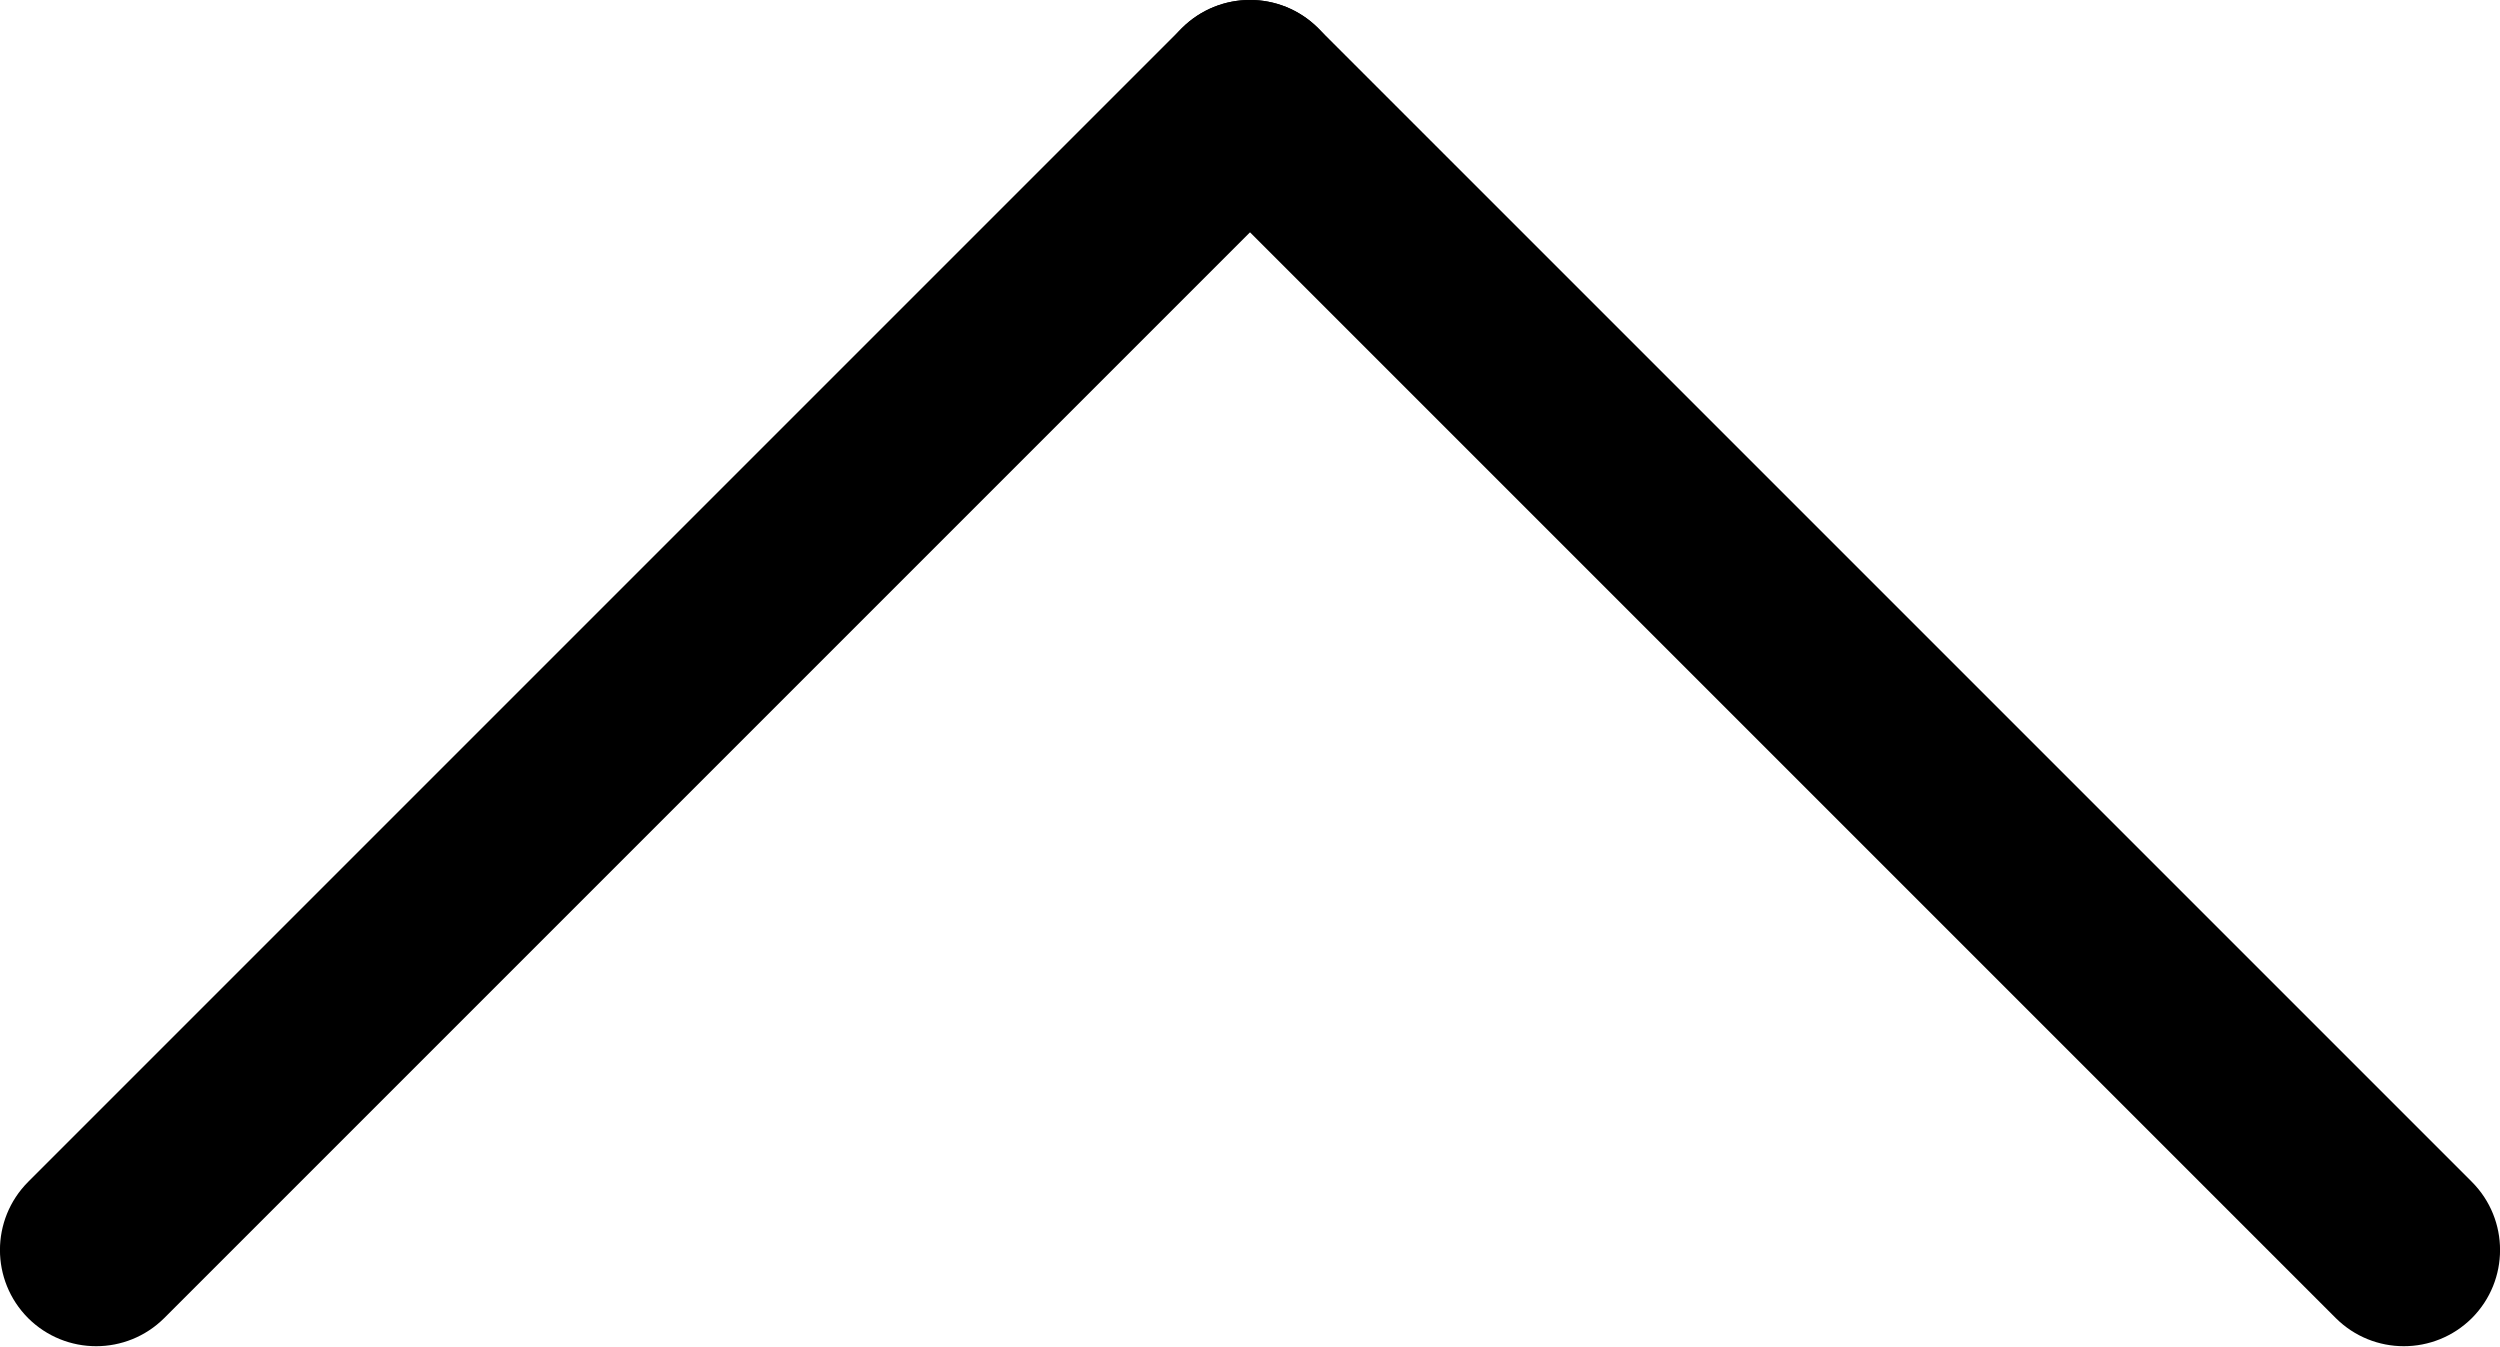
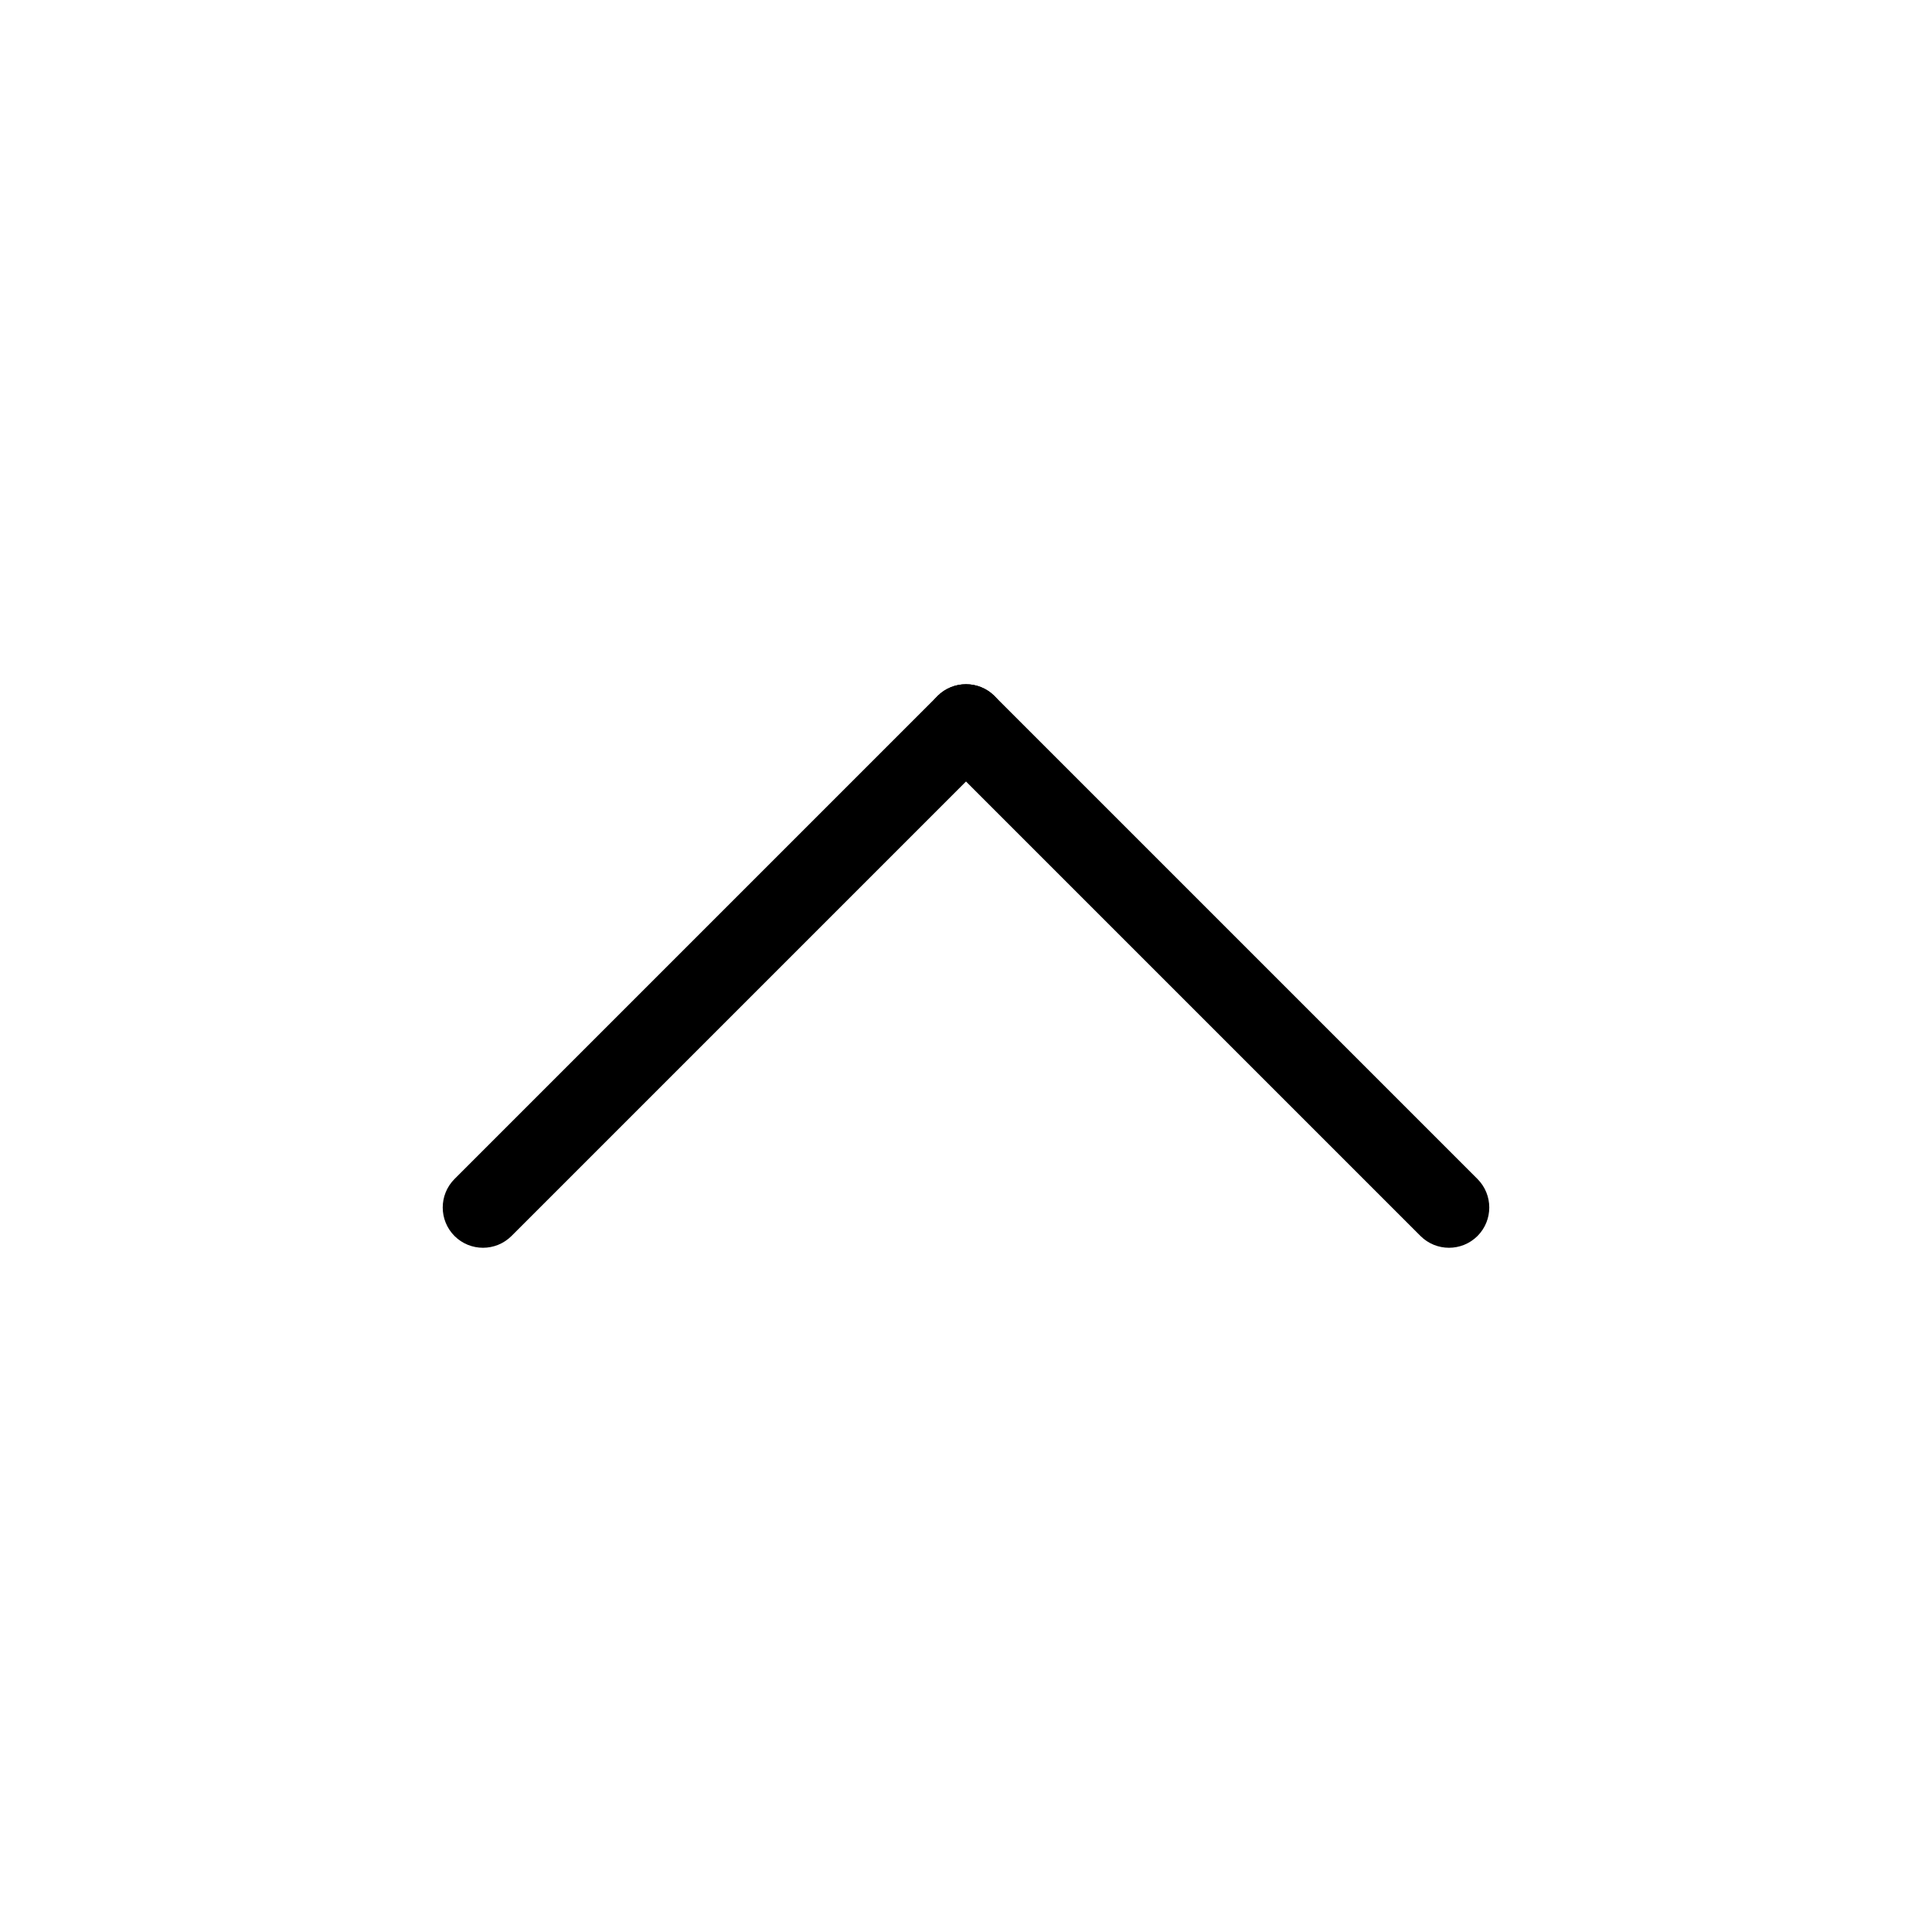
- <svg xmlns="http://www.w3.org/2000/svg" preserveAspectRatio="xMidYMid meet" width="100%" height="100%" overflow="visible" viewBox="0 0 13 7" fill="none">
+ <svg xmlns="http://www.w3.org/2000/svg" preserveAspectRatio="xMidYMid meet" width="100%" height="100%" overflow="visible" viewBox="-5.5 -8.5 24 24" fill="none">
  <g id="Vector">
    <path fill-rule="evenodd" clip-rule="evenodd" d="M0.146 6.854C-0.049 6.658 -0.049 6.342 0.146 6.146L6.146 0.146C6.342 -0.049 6.658 -0.049 6.854 0.146C7.049 0.342 7.049 0.658 6.854 0.854L0.854 6.854C0.658 7.049 0.342 7.049 0.146 6.854Z" fill="currentColor" />
    <path fill-rule="evenodd" clip-rule="evenodd" d="M6.146 0.146C6.342 -0.049 6.658 -0.049 6.854 0.146L12.854 6.146C13.049 6.342 13.049 6.658 12.854 6.854C12.658 7.049 12.342 7.049 12.146 6.854L6.146 0.854C5.951 0.658 5.951 0.342 6.146 0.146Z" fill="currentColor" />
  </g>
</svg>
